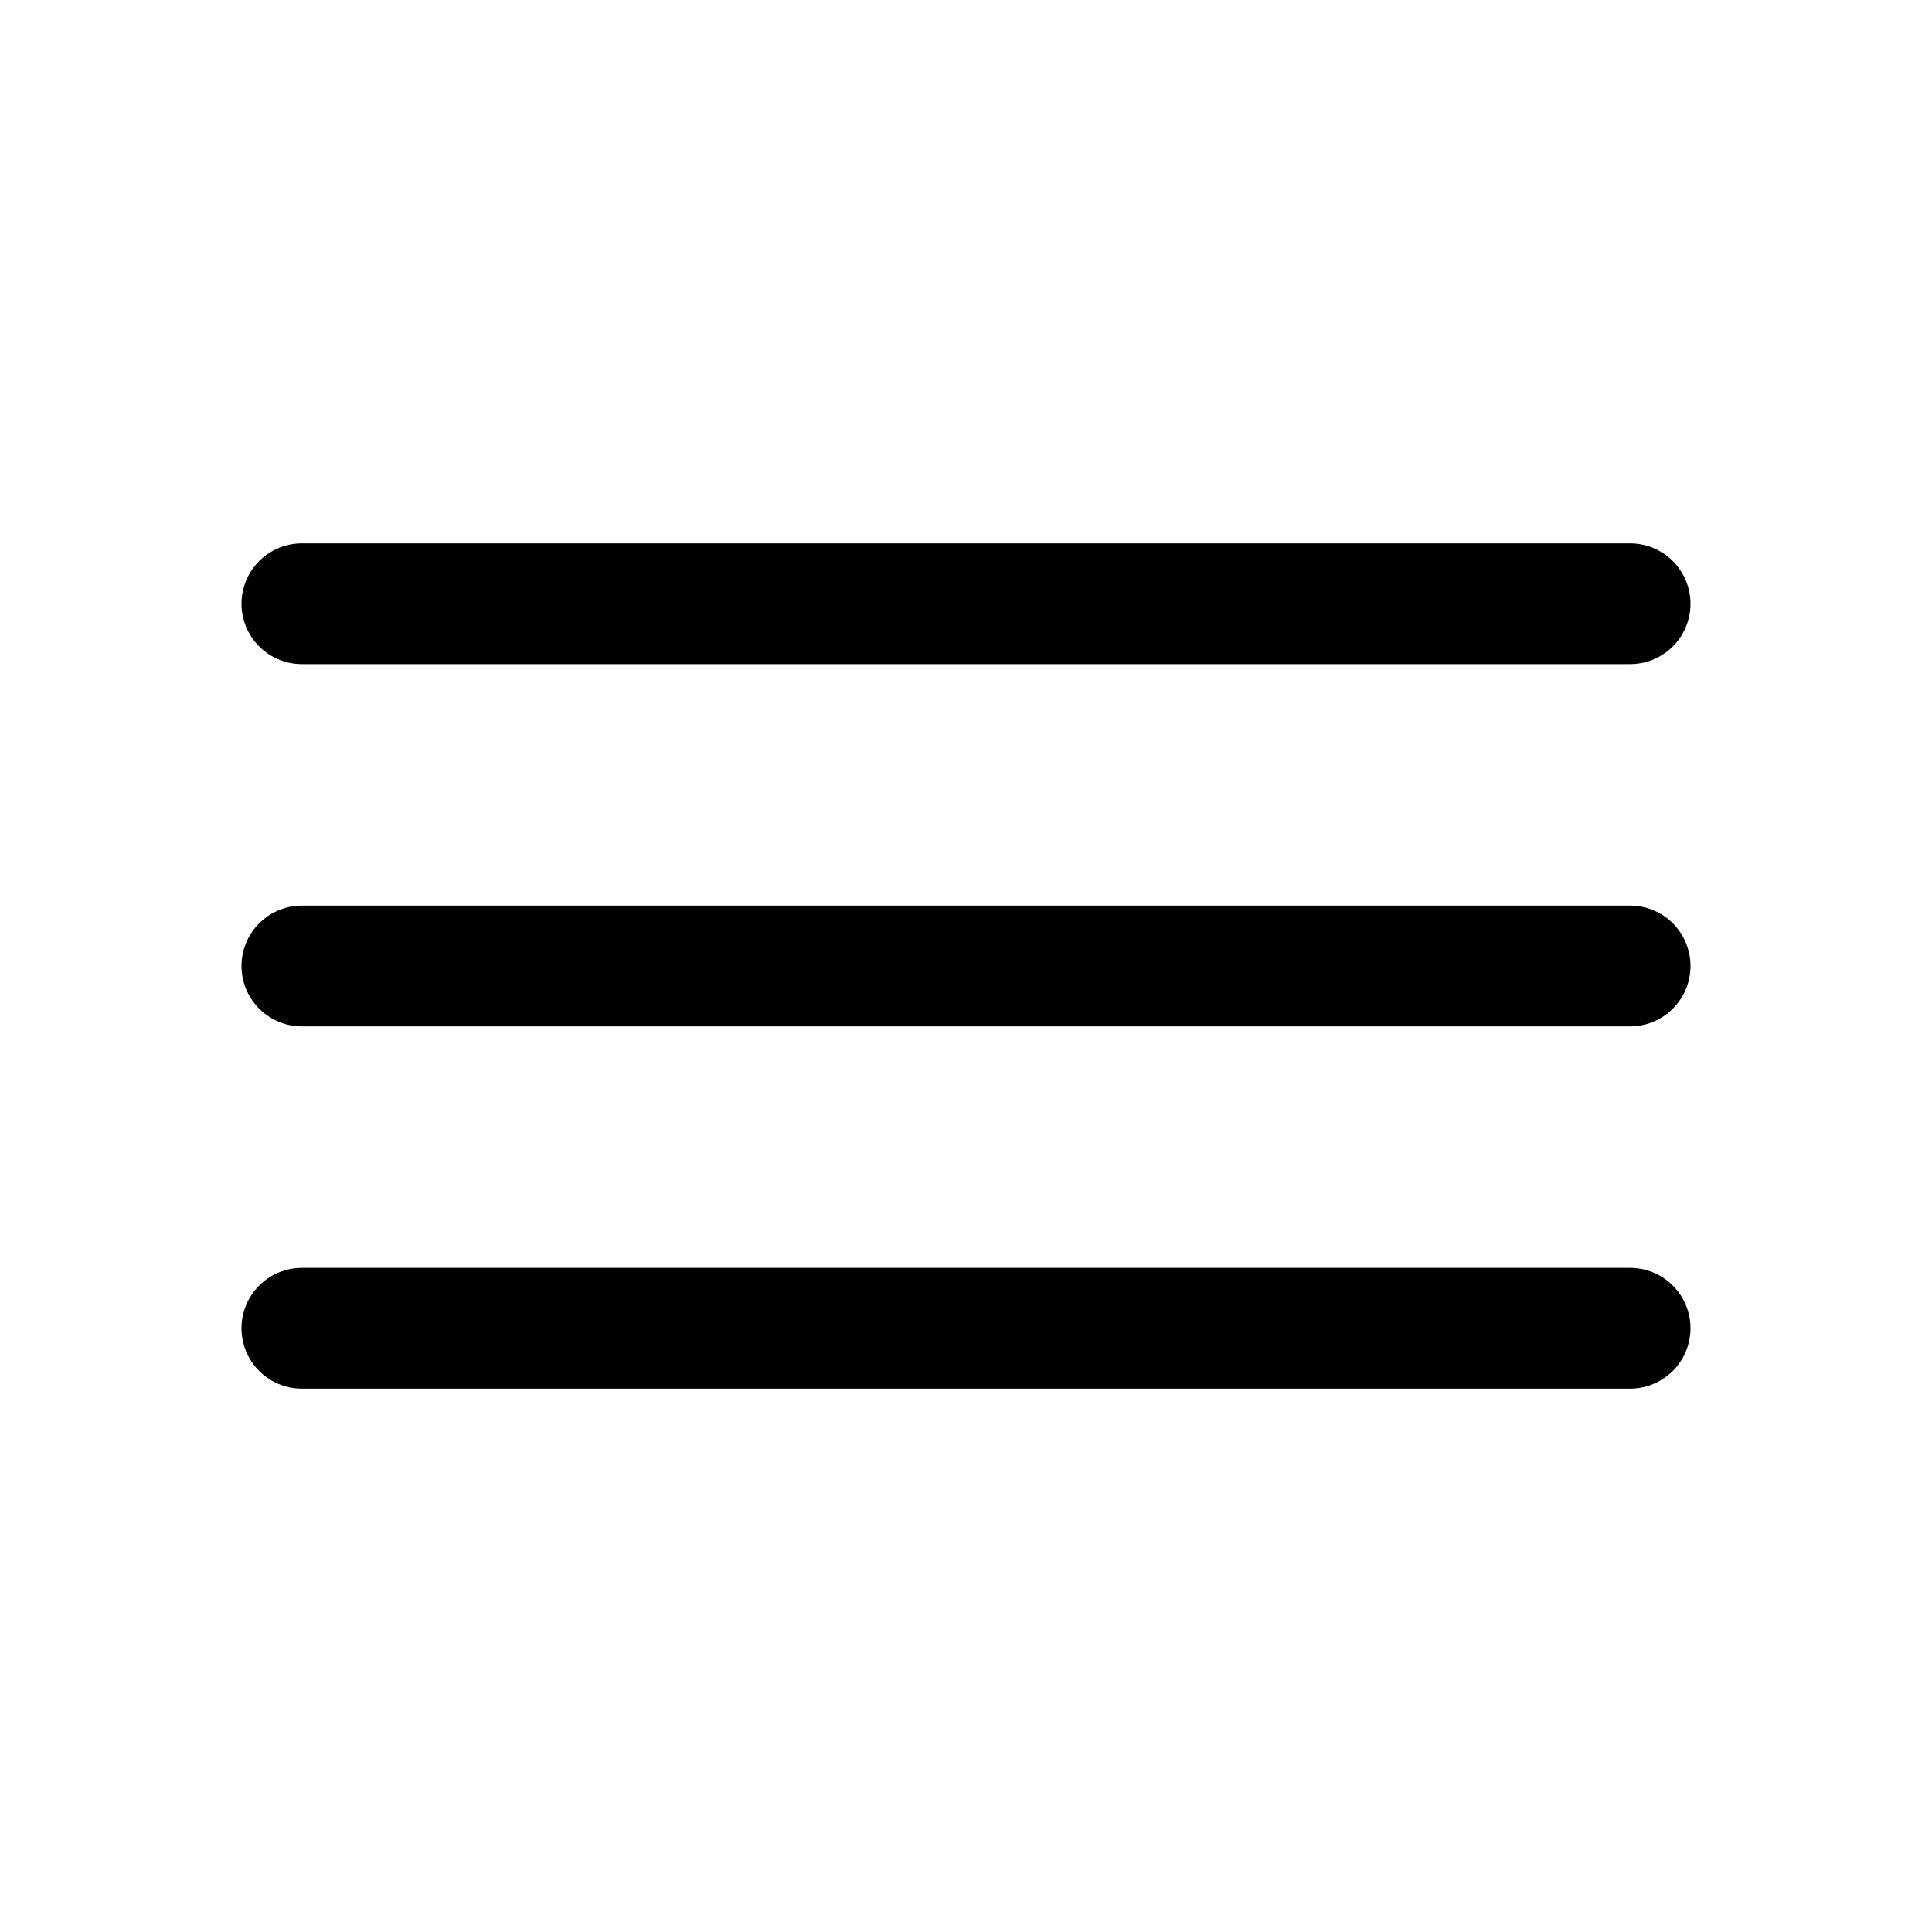
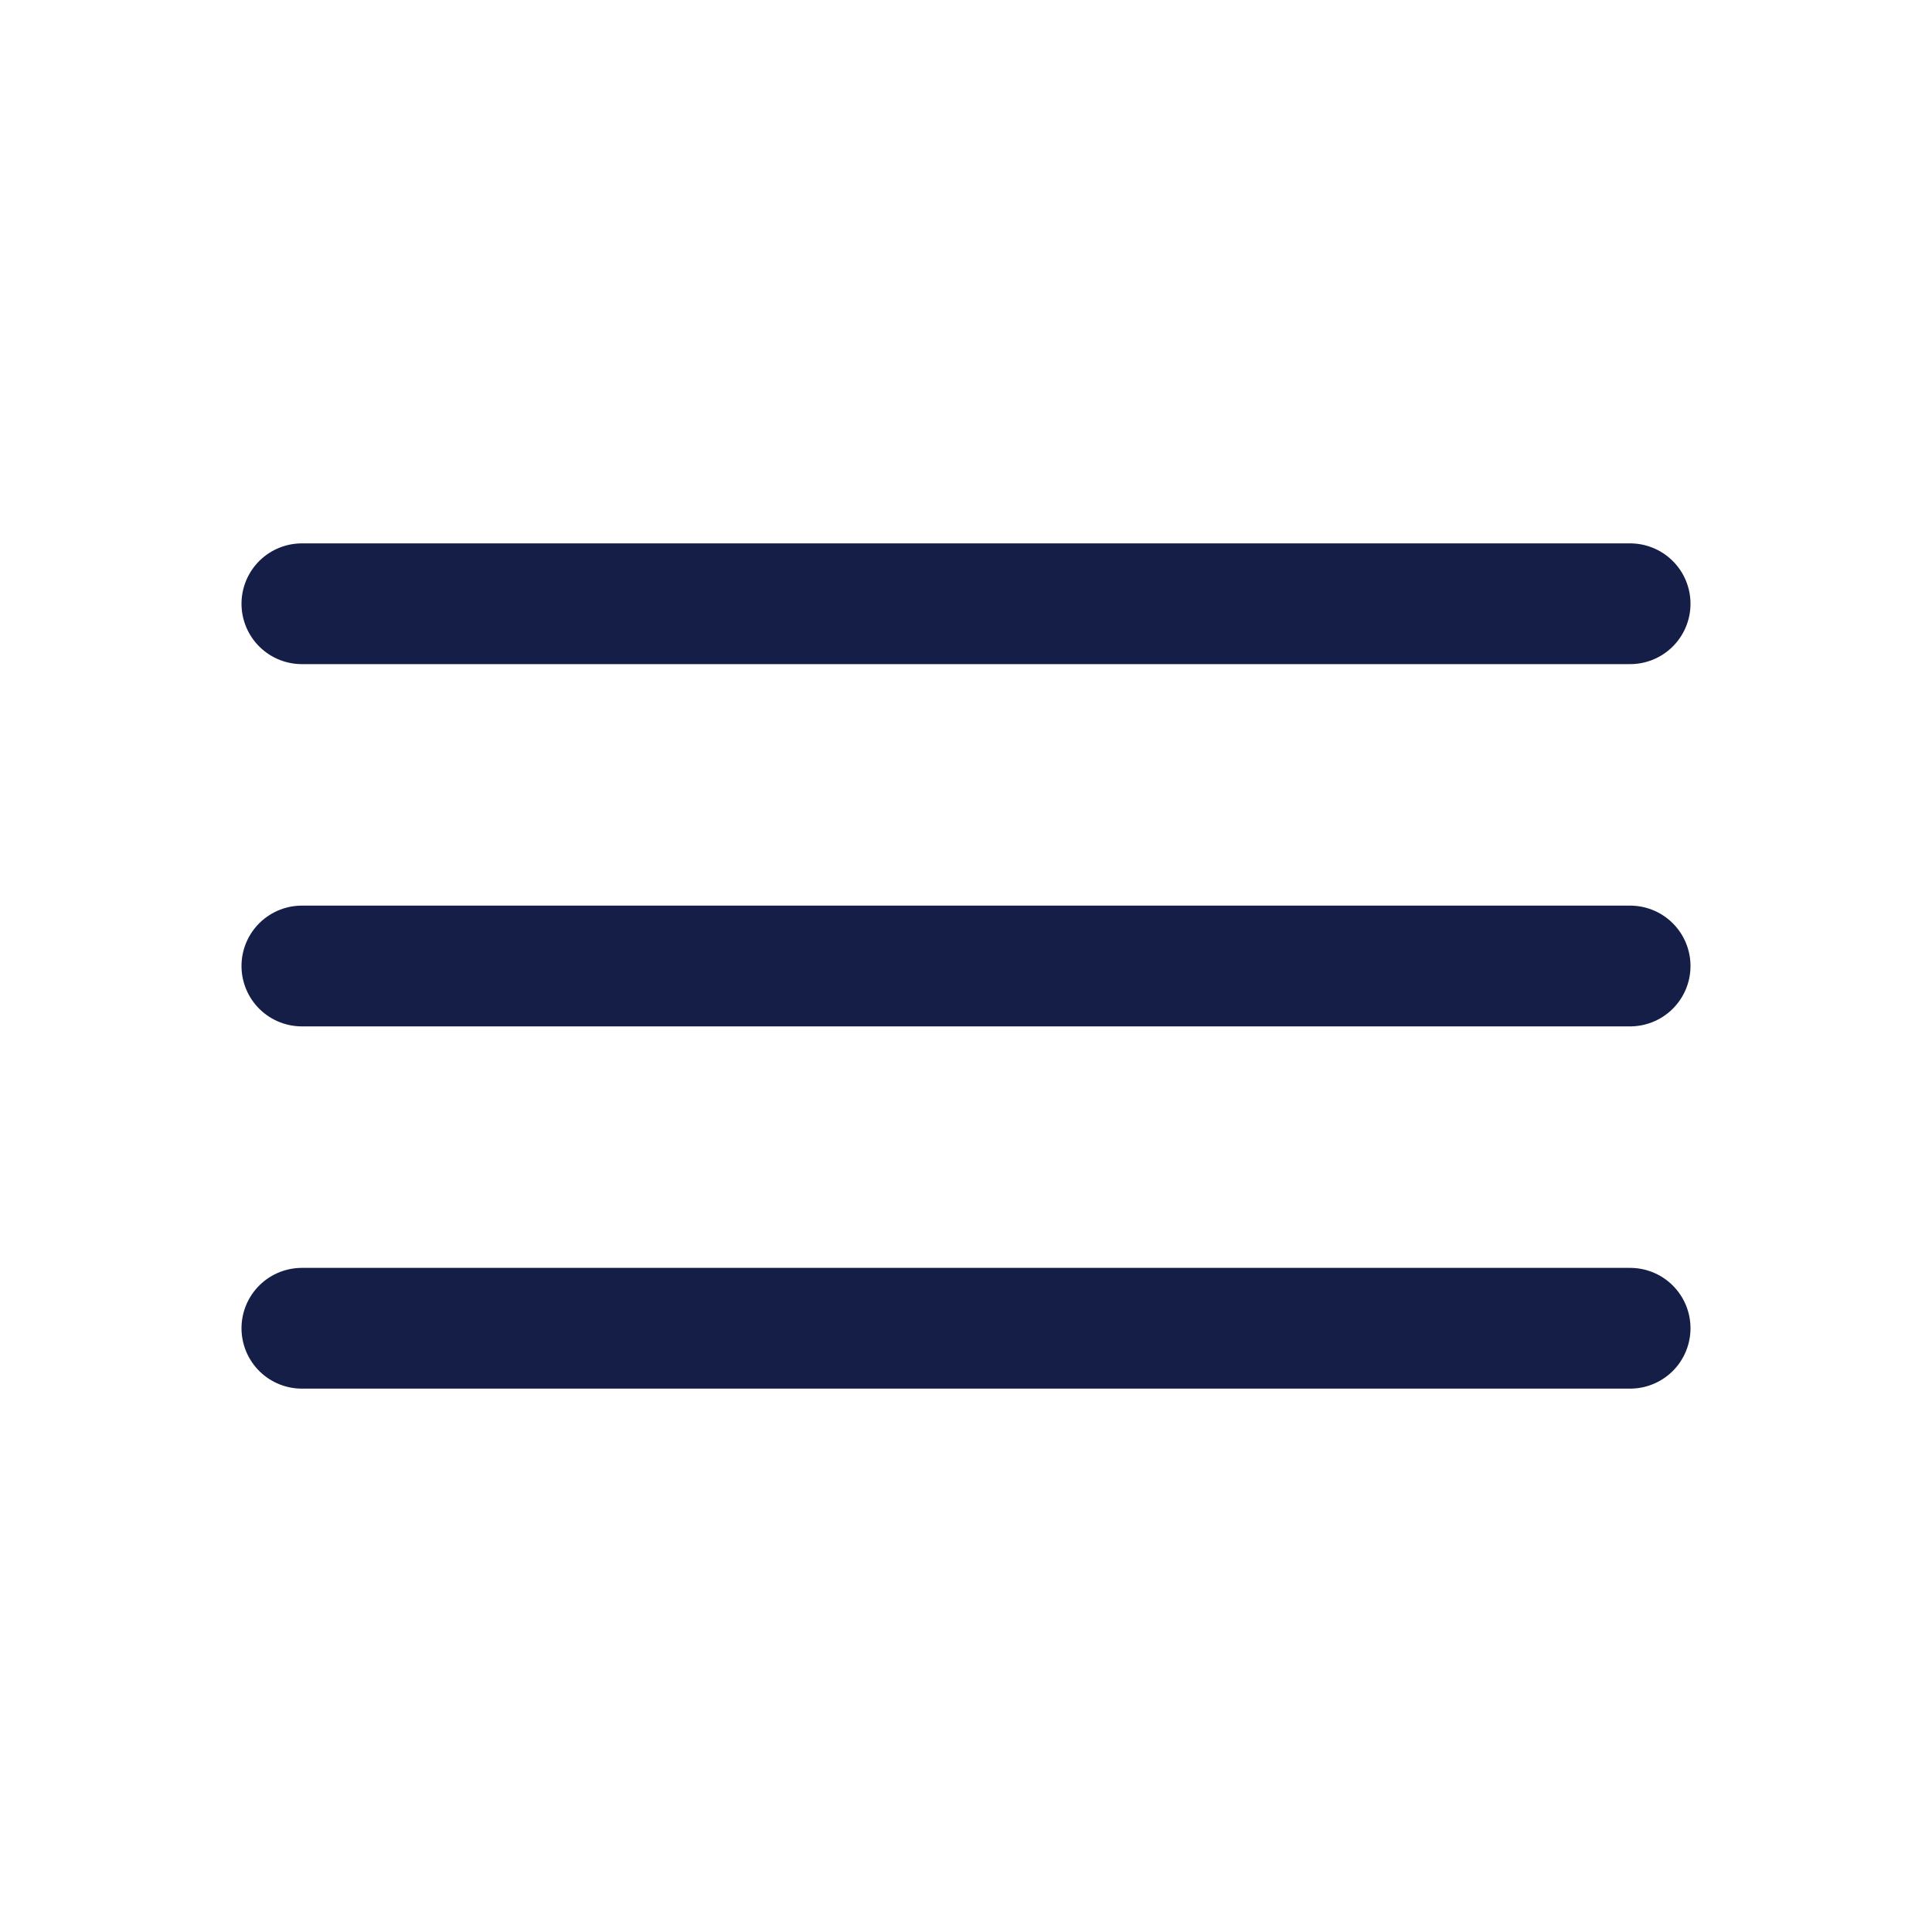
<svg xmlns="http://www.w3.org/2000/svg" class="ionicon" viewBox="0 0 512 512">
-   <path fill="none" stroke="currentColor" stroke-linecap="round" stroke-miterlimit="10" stroke-width="32" d="M80 160h352M80 256h352M80 352h352" />
+   <path fill="none" stroke="#141e46" stroke-linecap="round" stroke-miterlimit="10" stroke-width="32" d="M80 160h352M80 256h352M80 352h352" />
</svg>
